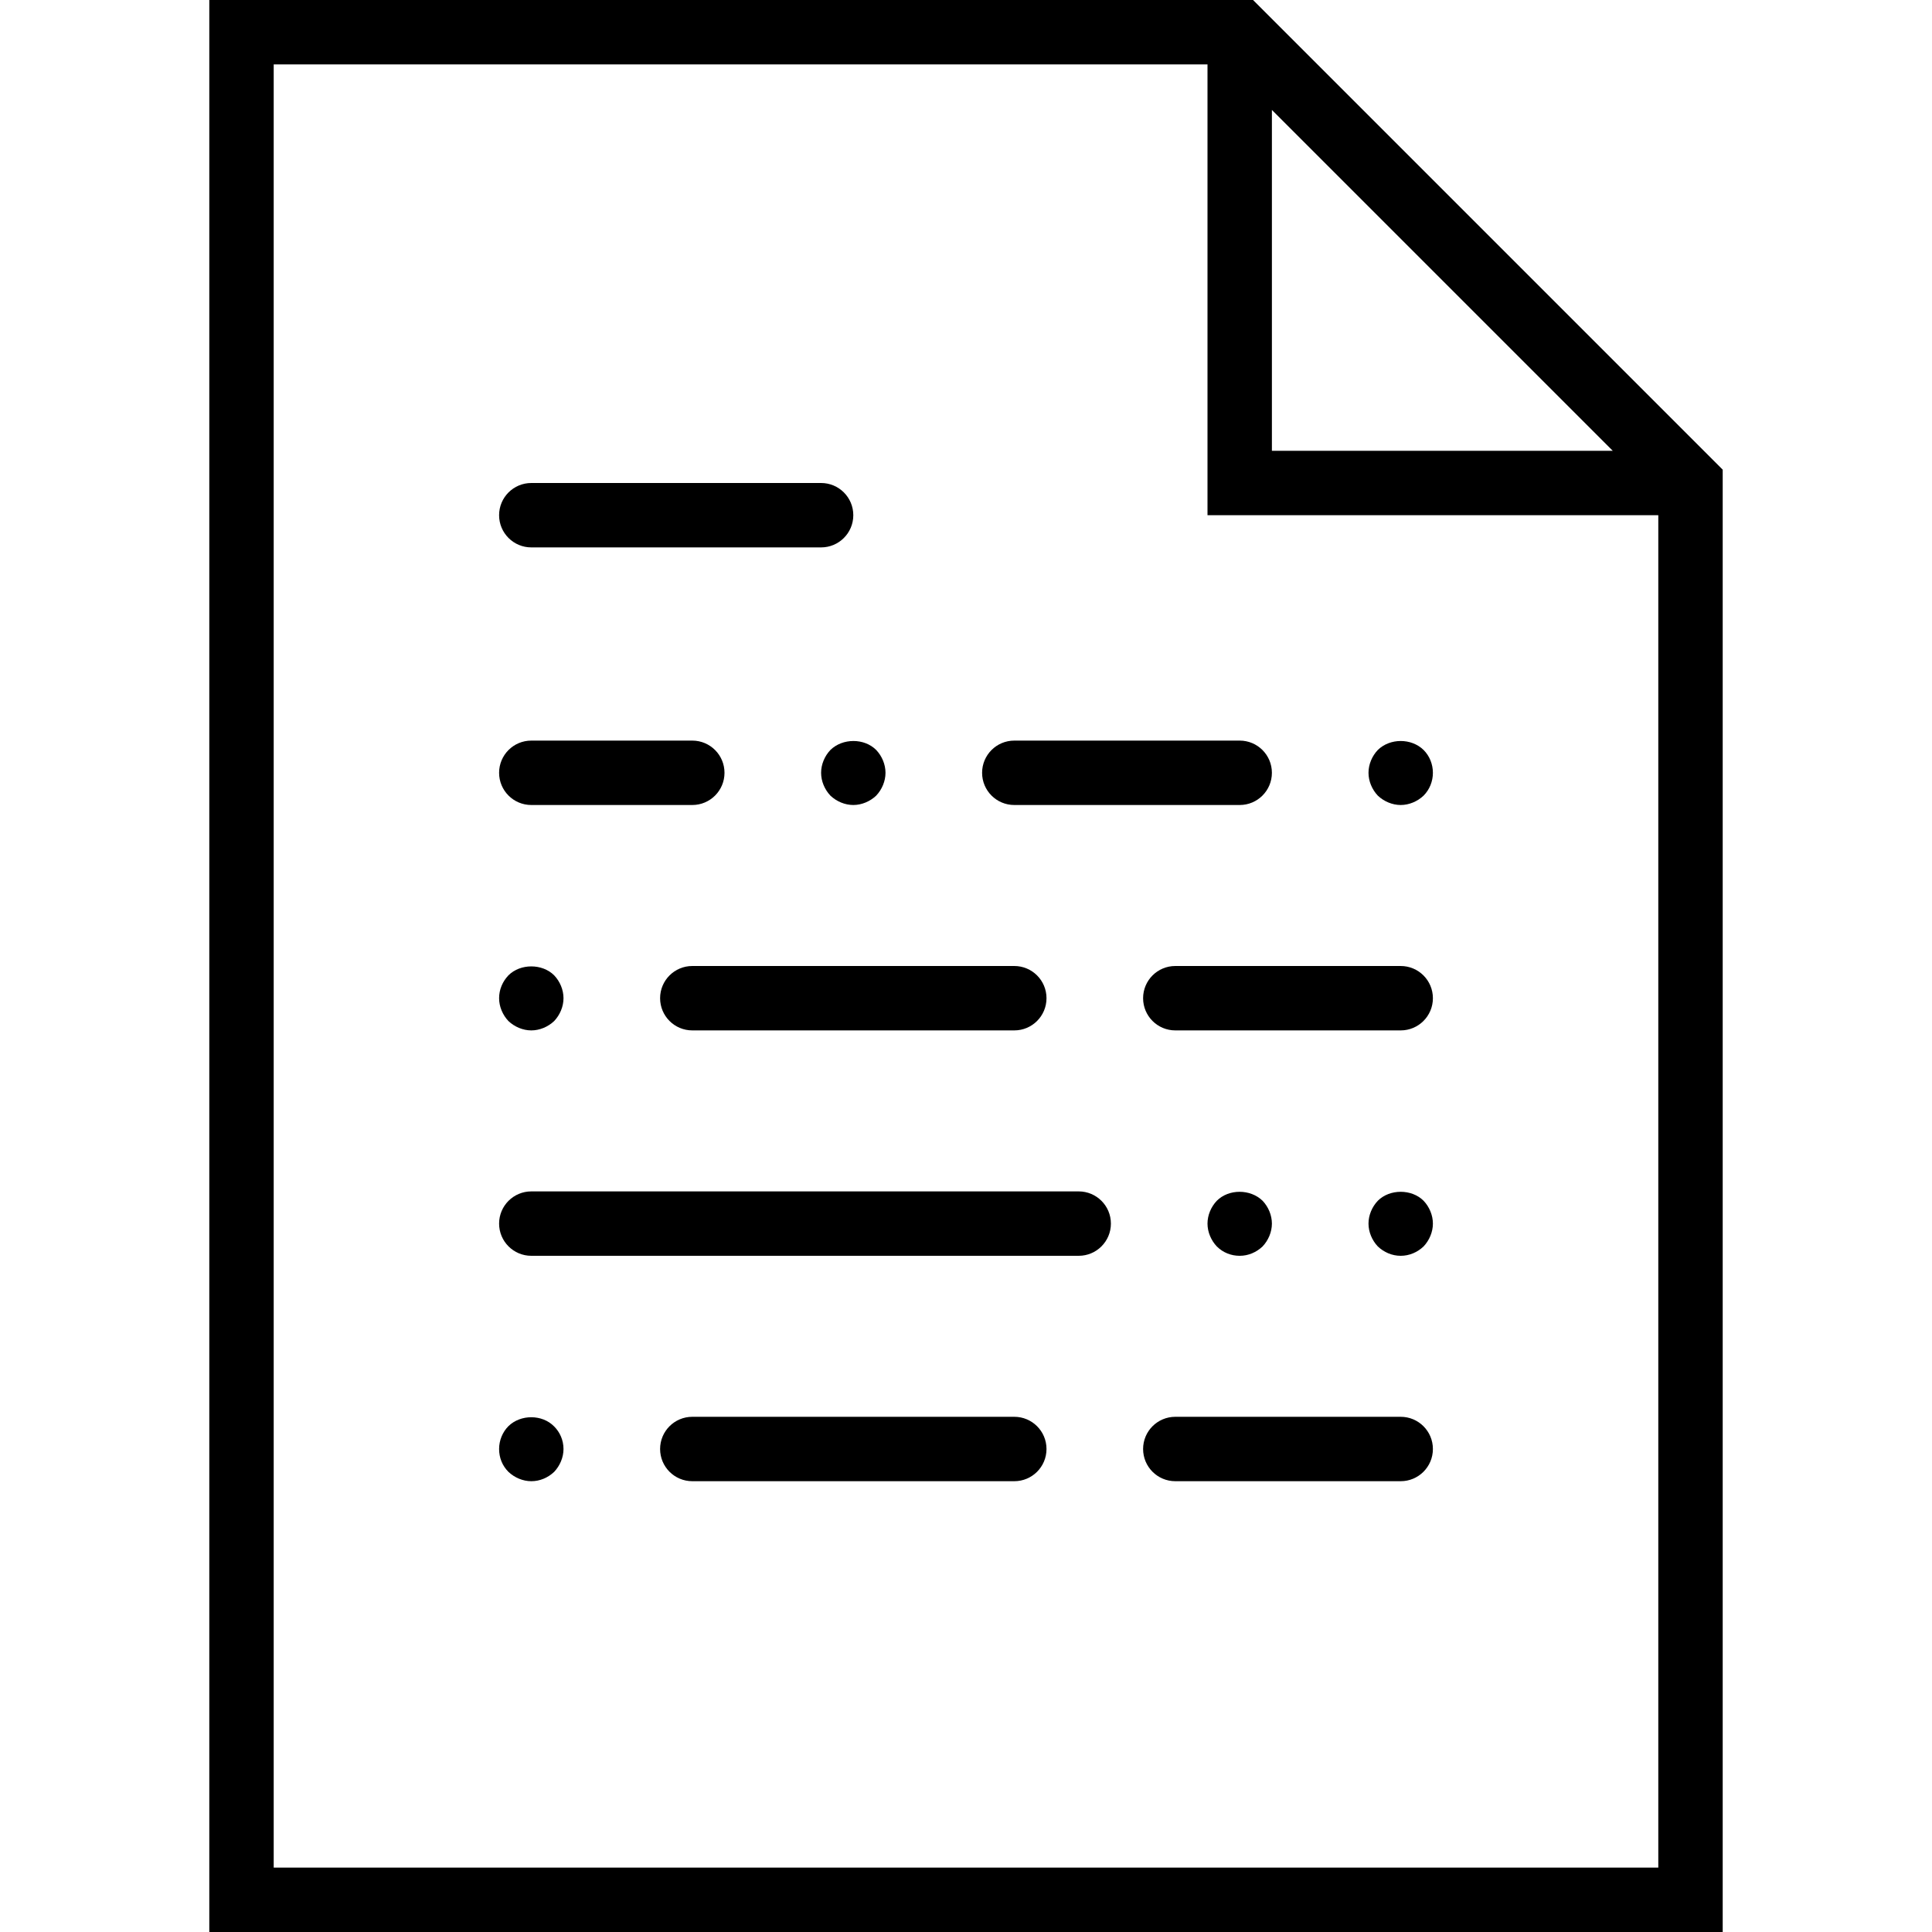
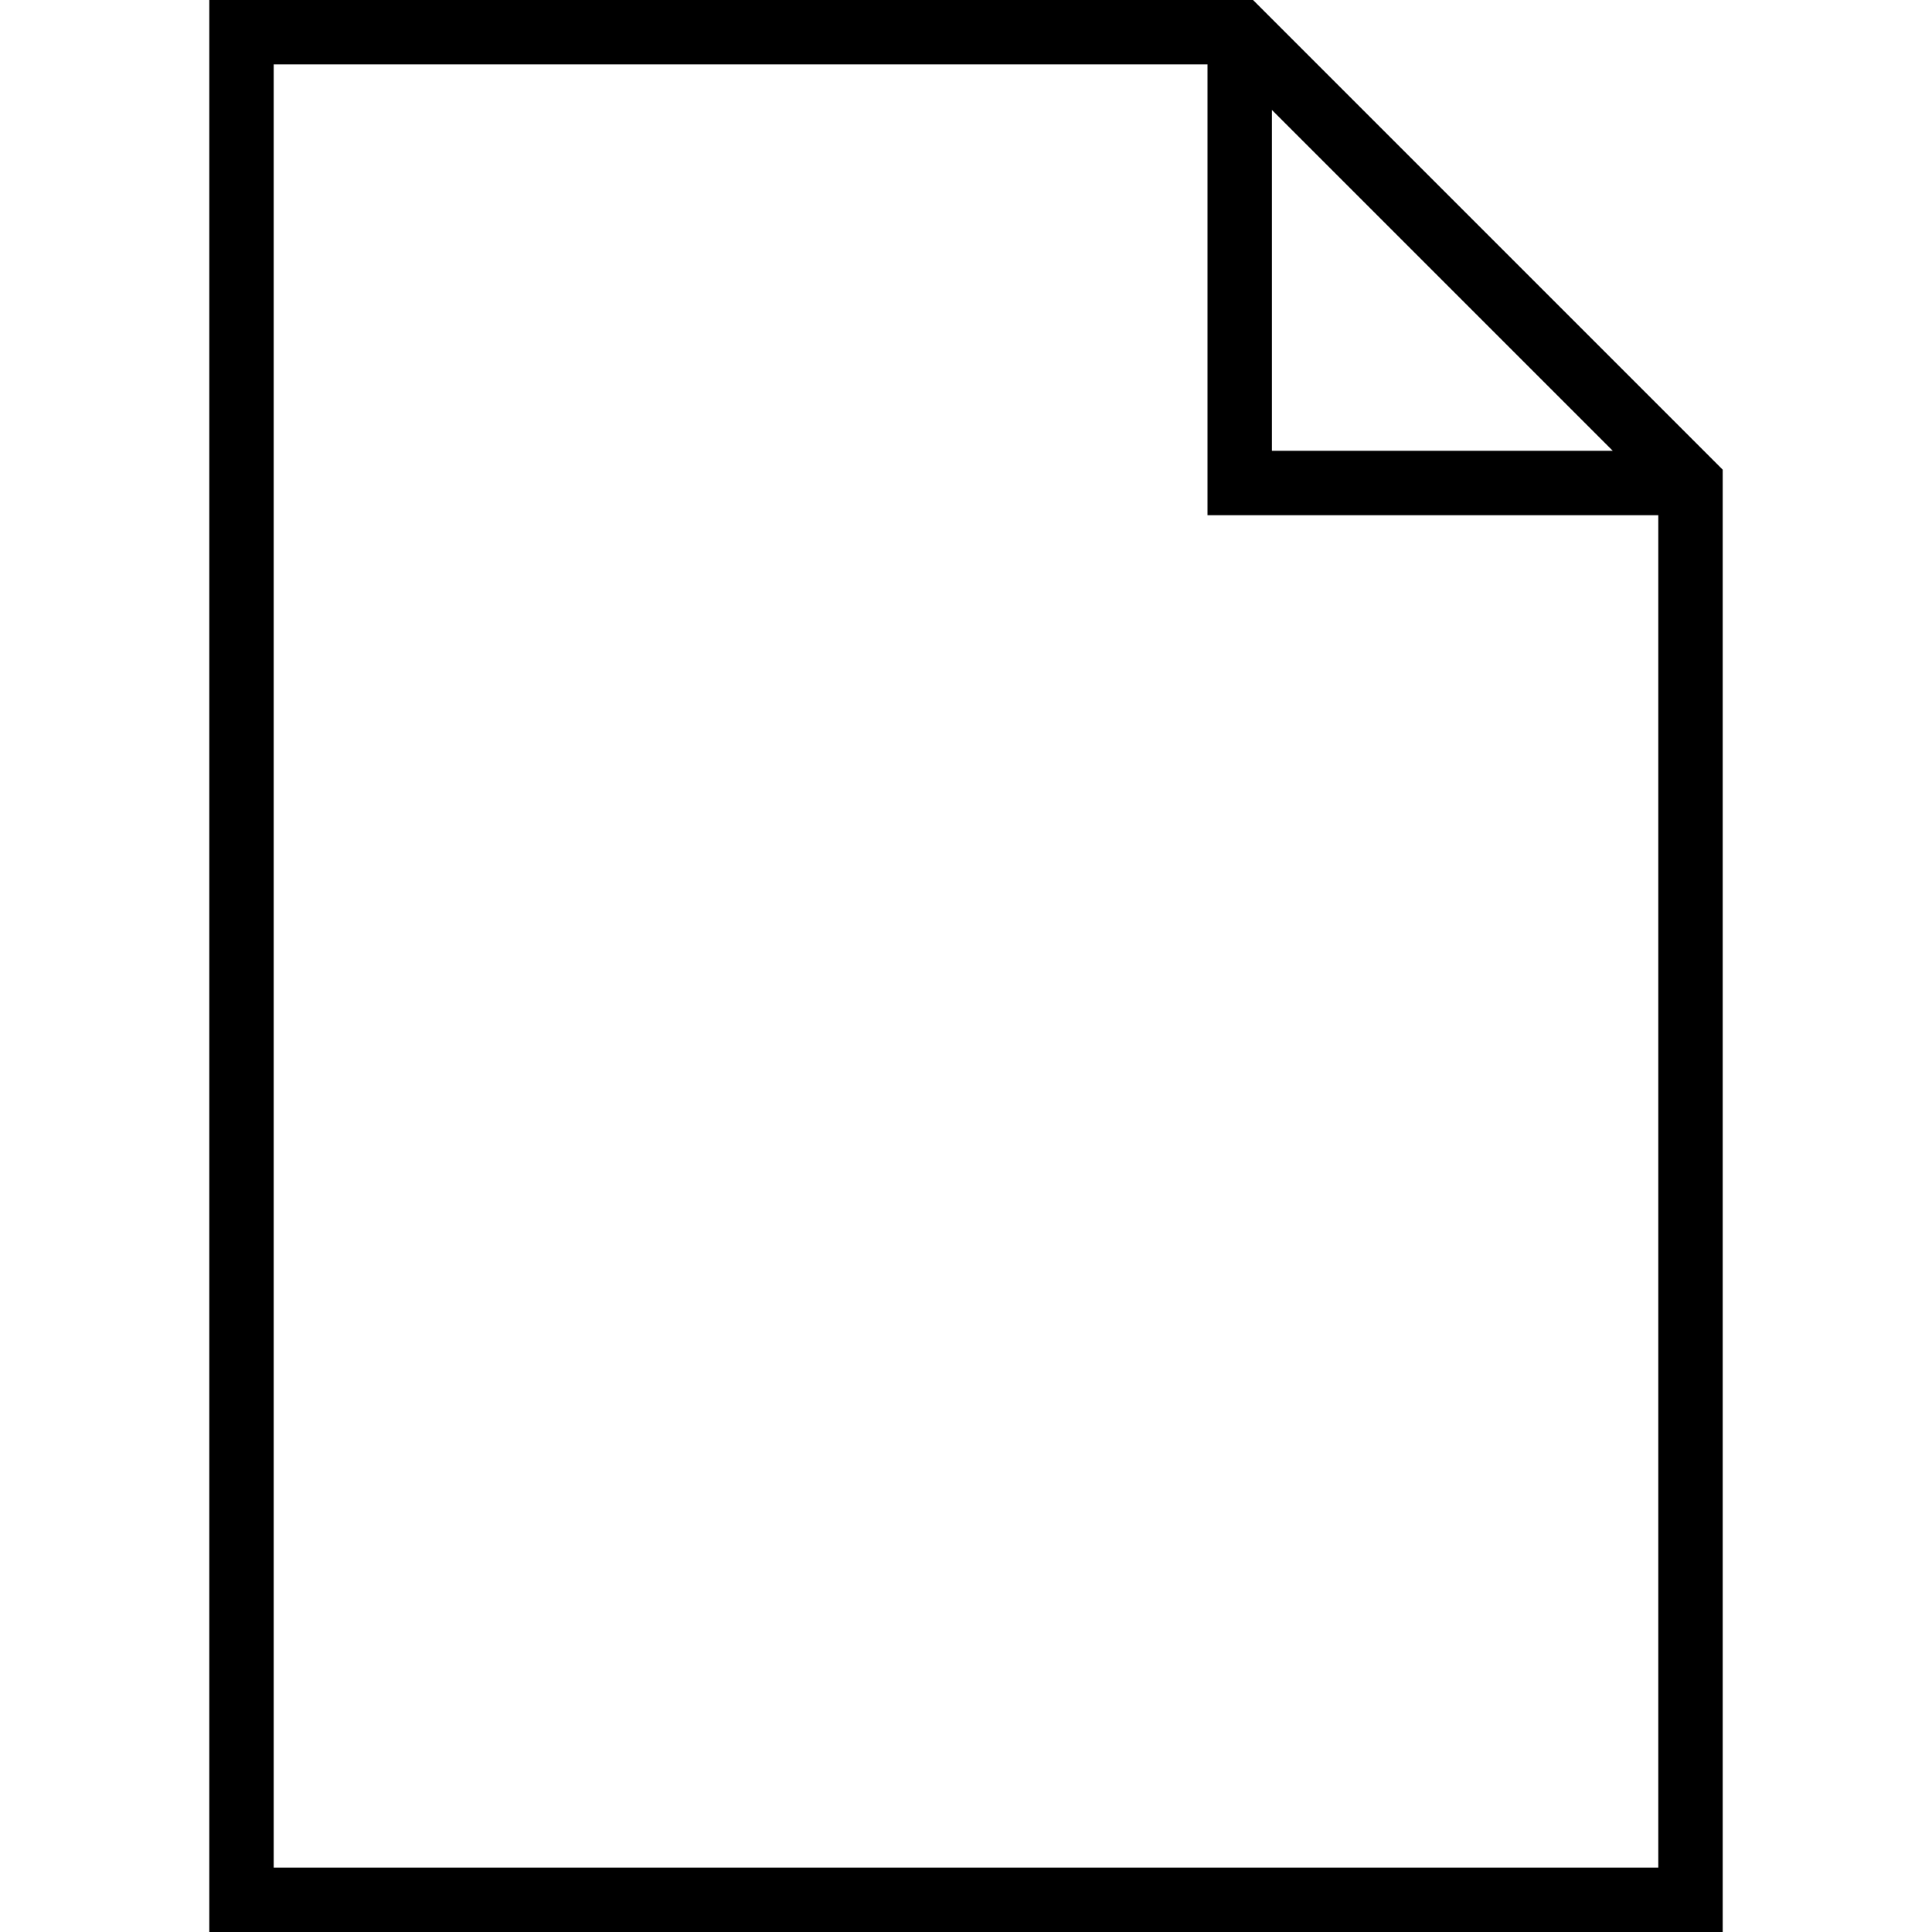
<svg xmlns="http://www.w3.org/2000/svg" version="1.1" id="Capa_1" x="0px" y="0px" viewBox="0 0 60 60" style="enable-background:new 0 0 60 60;" xml:space="preserve">
  <g>
    <path d="M38.914,0H6.5v60h47V14.586L38.914,0z M39.5,3.414L50.086,14H39.5V3.414z M8.5,58V2h29v14h14v42H8.5z" />
-     <path d="M16.5,17h9c0.552,0,1-0.447,1-1s-0.448-1-1-1h-9c-0.552,0-1,0.447-1,1S15.948,17,16.5,17z" />
-     <path d="M33.5,37h-17c-0.552,0-1,0.447-1,1s0.448,1,1,1h17c0.552,0,1-0.447,1-1S34.052,37,33.5,37z" />
-     <path d="M43.5,30h-7c-0.552,0-1,0.447-1,1s0.448,1,1,1h7c0.552,0,1-0.447,1-1S44.052,30,43.5,30z" />
-     <path d="M16.5,25h5c0.552,0,1-0.447,1-1s-0.448-1-1-1h-5c-0.552,0-1,0.447-1,1S15.948,25,16.5,25z" />
-     <path d="M31.5,25h7c0.552,0,1-0.447,1-1s-0.448-1-1-1h-7c-0.552,0-1,0.447-1,1S30.948,25,31.5,25z" />
-     <path d="M25.5,24c0,0.26,0.11,0.52,0.29,0.71C25.98,24.89,26.24,25,26.5,25c0.26,0,0.52-0.11,0.71-0.29   c0.18-0.19,0.29-0.45,0.29-0.71c0-0.261-0.11-0.521-0.29-0.71c-0.37-0.37-1.04-0.37-1.42,0C25.61,23.479,25.5,23.739,25.5,24z" />
-     <path d="M21.5,30c-0.552,0-1,0.447-1,1s0.448,1,1,1h10c0.552,0,1-0.447,1-1s-0.448-1-1-1H21.5z" />
-     <path d="M16.5,32c0.26,0,0.52-0.11,0.71-0.29c0.18-0.19,0.29-0.45,0.29-0.71c0-0.261-0.11-0.521-0.29-0.71   c-0.37-0.37-1.05-0.37-1.42,0c-0.18,0.189-0.29,0.439-0.29,0.71c0,0.26,0.11,0.52,0.29,0.71C15.98,31.89,16.24,32,16.5,32z" />
-     <path d="M43.5,44h-7c-0.552,0-1,0.447-1,1s0.448,1,1,1h7c0.552,0,1-0.447,1-1S44.052,44,43.5,44z" />
-     <path d="M31.5,44h-10c-0.552,0-1,0.447-1,1s0.448,1,1,1h10c0.552,0,1-0.447,1-1S32.052,44,31.5,44z" />
-     <path d="M15.79,44.29c-0.18,0.18-0.29,0.439-0.29,0.71c0,0.27,0.1,0.52,0.29,0.71C15.98,45.89,16.24,46,16.5,46   c0.27,0,0.52-0.11,0.71-0.29c0.18-0.19,0.29-0.45,0.29-0.71c0-0.271-0.11-0.521-0.29-0.7C16.84,43.92,16.17,43.92,15.79,44.29z" />
-     <path d="M42.79,23.29c-0.18,0.189-0.29,0.449-0.29,0.71c0,0.26,0.11,0.52,0.29,0.71C42.98,24.89,43.24,25,43.5,25   c0.26,0,0.52-0.11,0.71-0.29c0.19-0.19,0.29-0.45,0.29-0.71c0-0.261-0.1-0.521-0.29-0.71C43.83,22.92,43.17,22.92,42.79,23.29z" />
-     <path d="M39.21,38.71c0.18-0.19,0.29-0.45,0.29-0.71c0-0.261-0.11-0.521-0.29-0.71c-0.38-0.37-1.05-0.37-1.42,0   c-0.18,0.189-0.29,0.449-0.29,0.71c0,0.26,0.11,0.52,0.29,0.71C37.98,38.899,38.23,39,38.5,39S39.02,38.89,39.21,38.71z" />
-     <path d="M42.79,37.29c-0.18,0.189-0.29,0.449-0.29,0.71c0,0.26,0.11,0.52,0.29,0.71C42.98,38.89,43.23,39,43.5,39   s0.52-0.11,0.71-0.29c0.18-0.19,0.29-0.45,0.29-0.71c0-0.261-0.11-0.521-0.29-0.71C43.84,36.92,43.16,36.92,42.79,37.29z" />
  </g>
-   <g>
- </g>
-   <g>
- </g>
-   <g>
- </g>
-   <g>
- </g>
-   <g>
- </g>
-   <g>
- </g>
-   <g>
- </g>
-   <g>
- </g>
-   <g>
- </g>
-   <g>
- </g>
-   <g>
- </g>
-   <g>
- </g>
-   <g>
- </g>
-   <g>
- </g>
-   <g>
- </g>
</svg>
